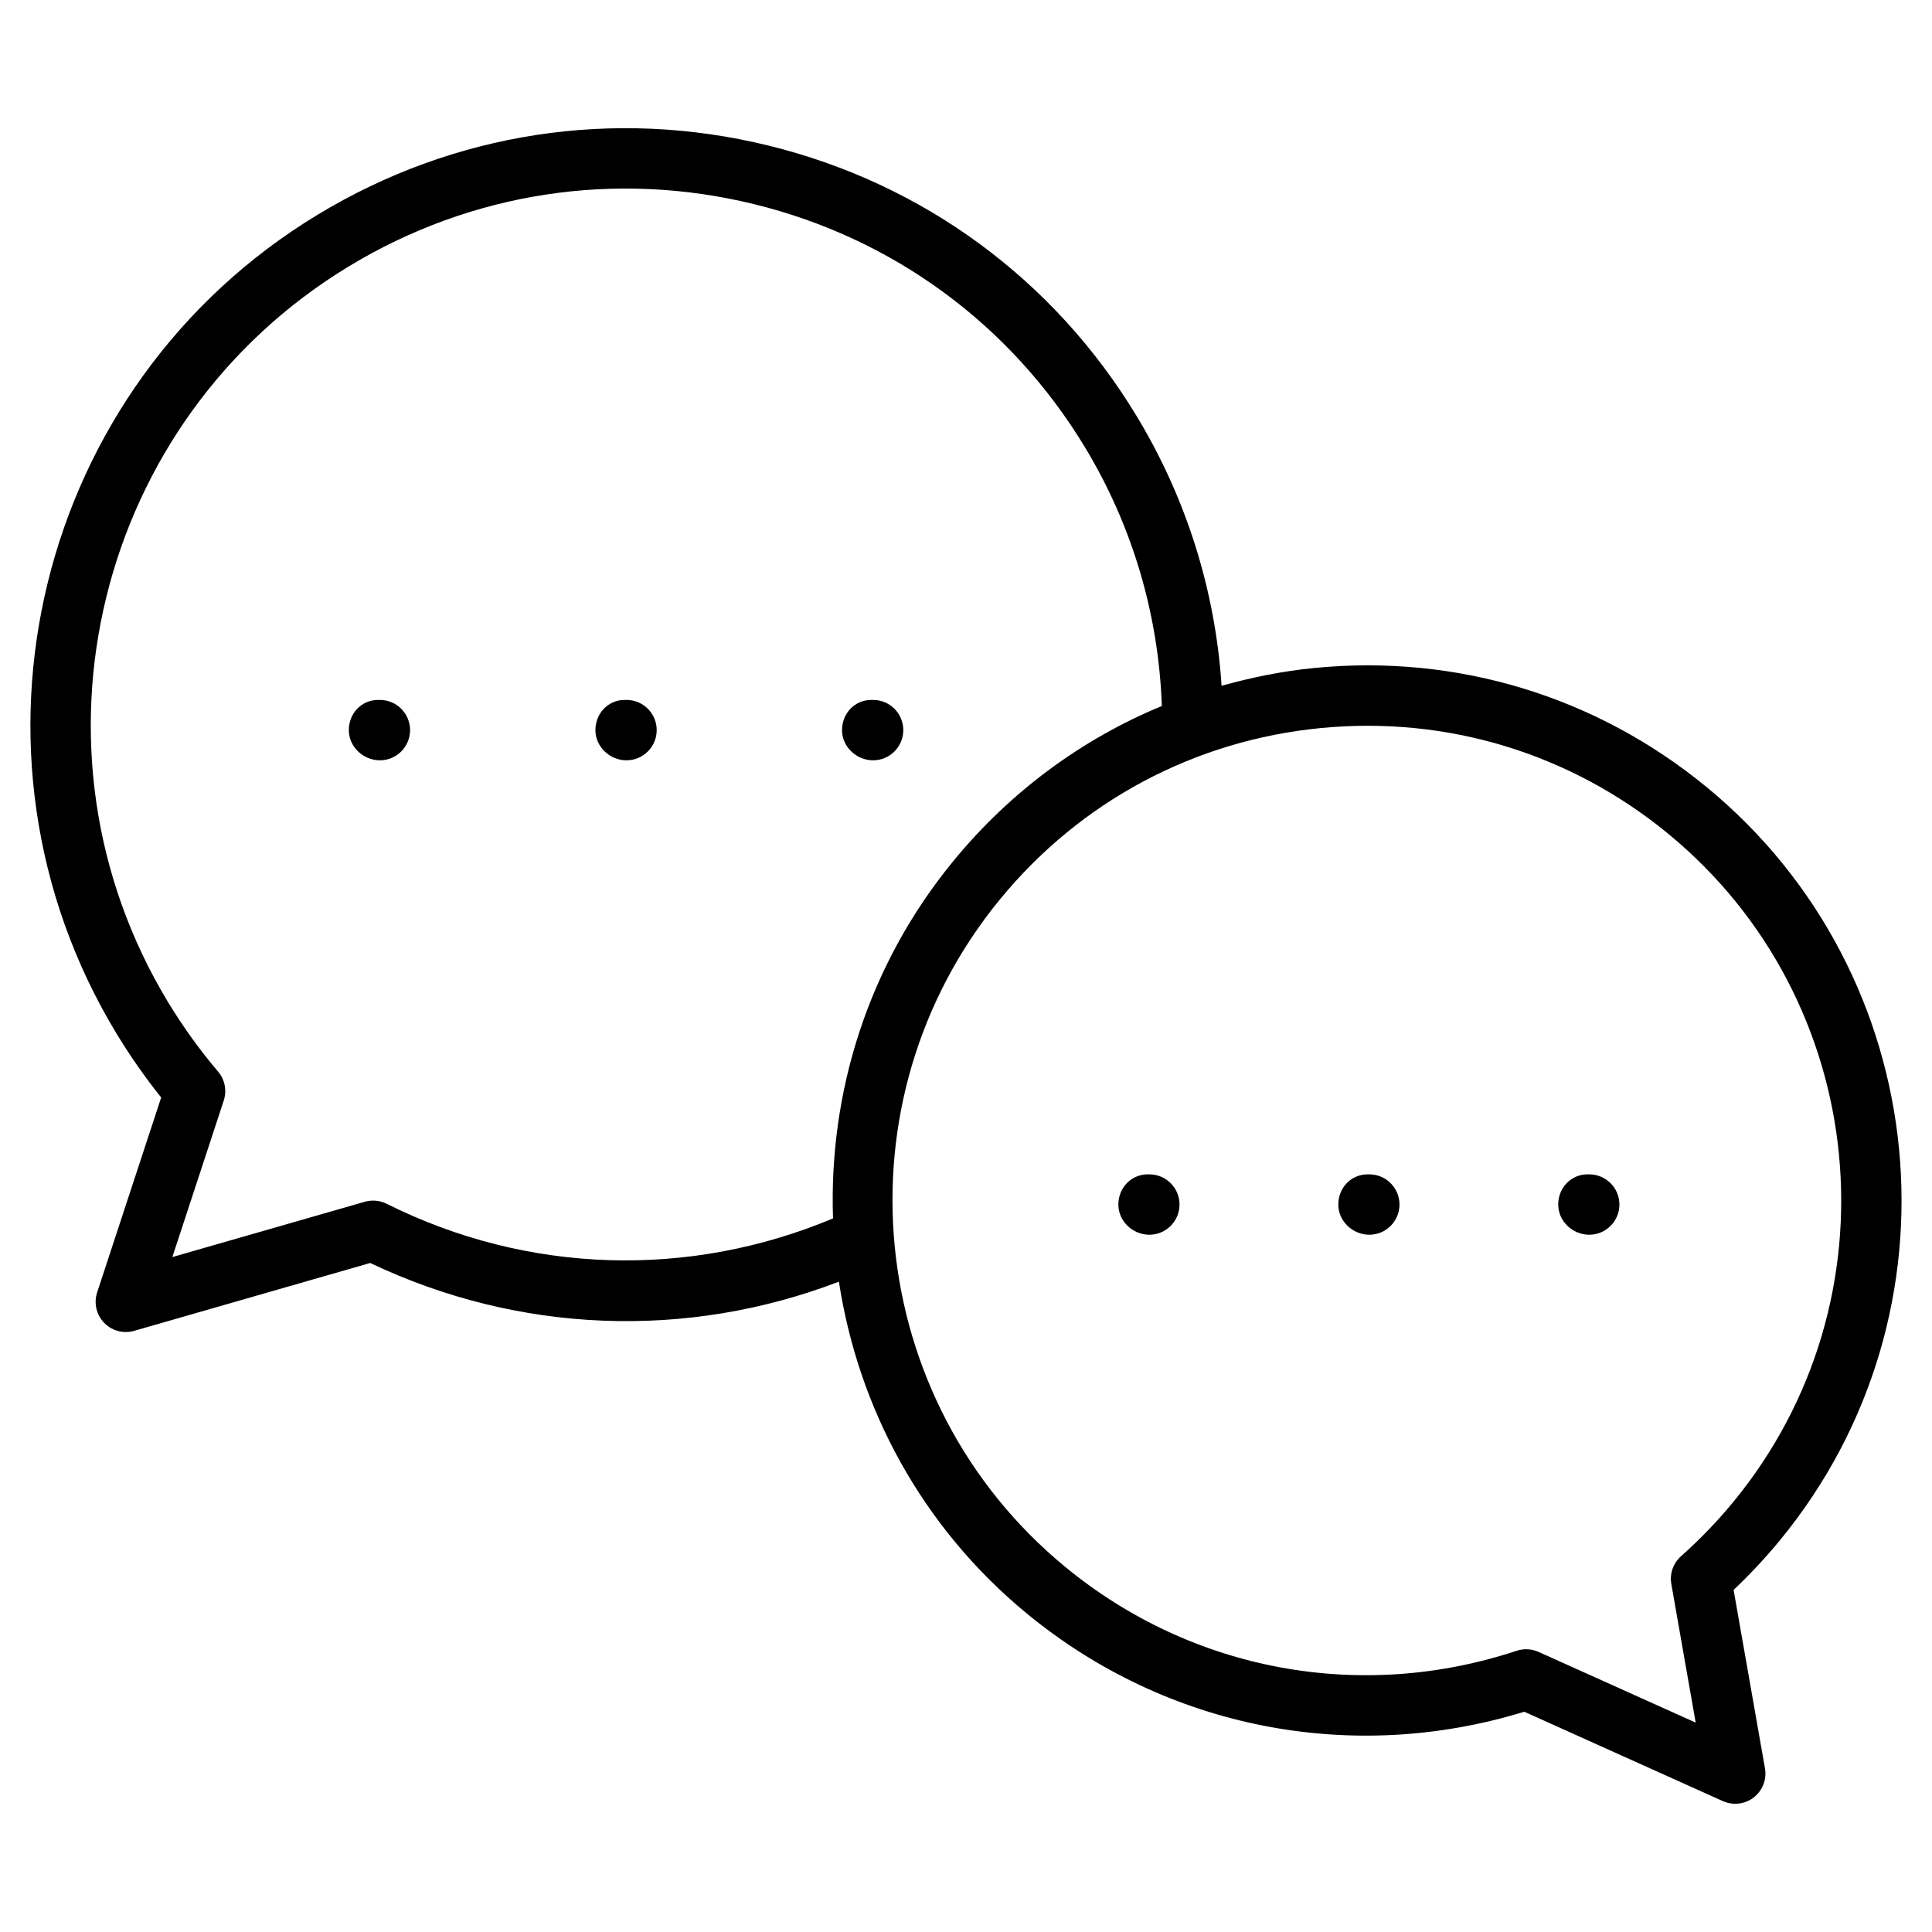
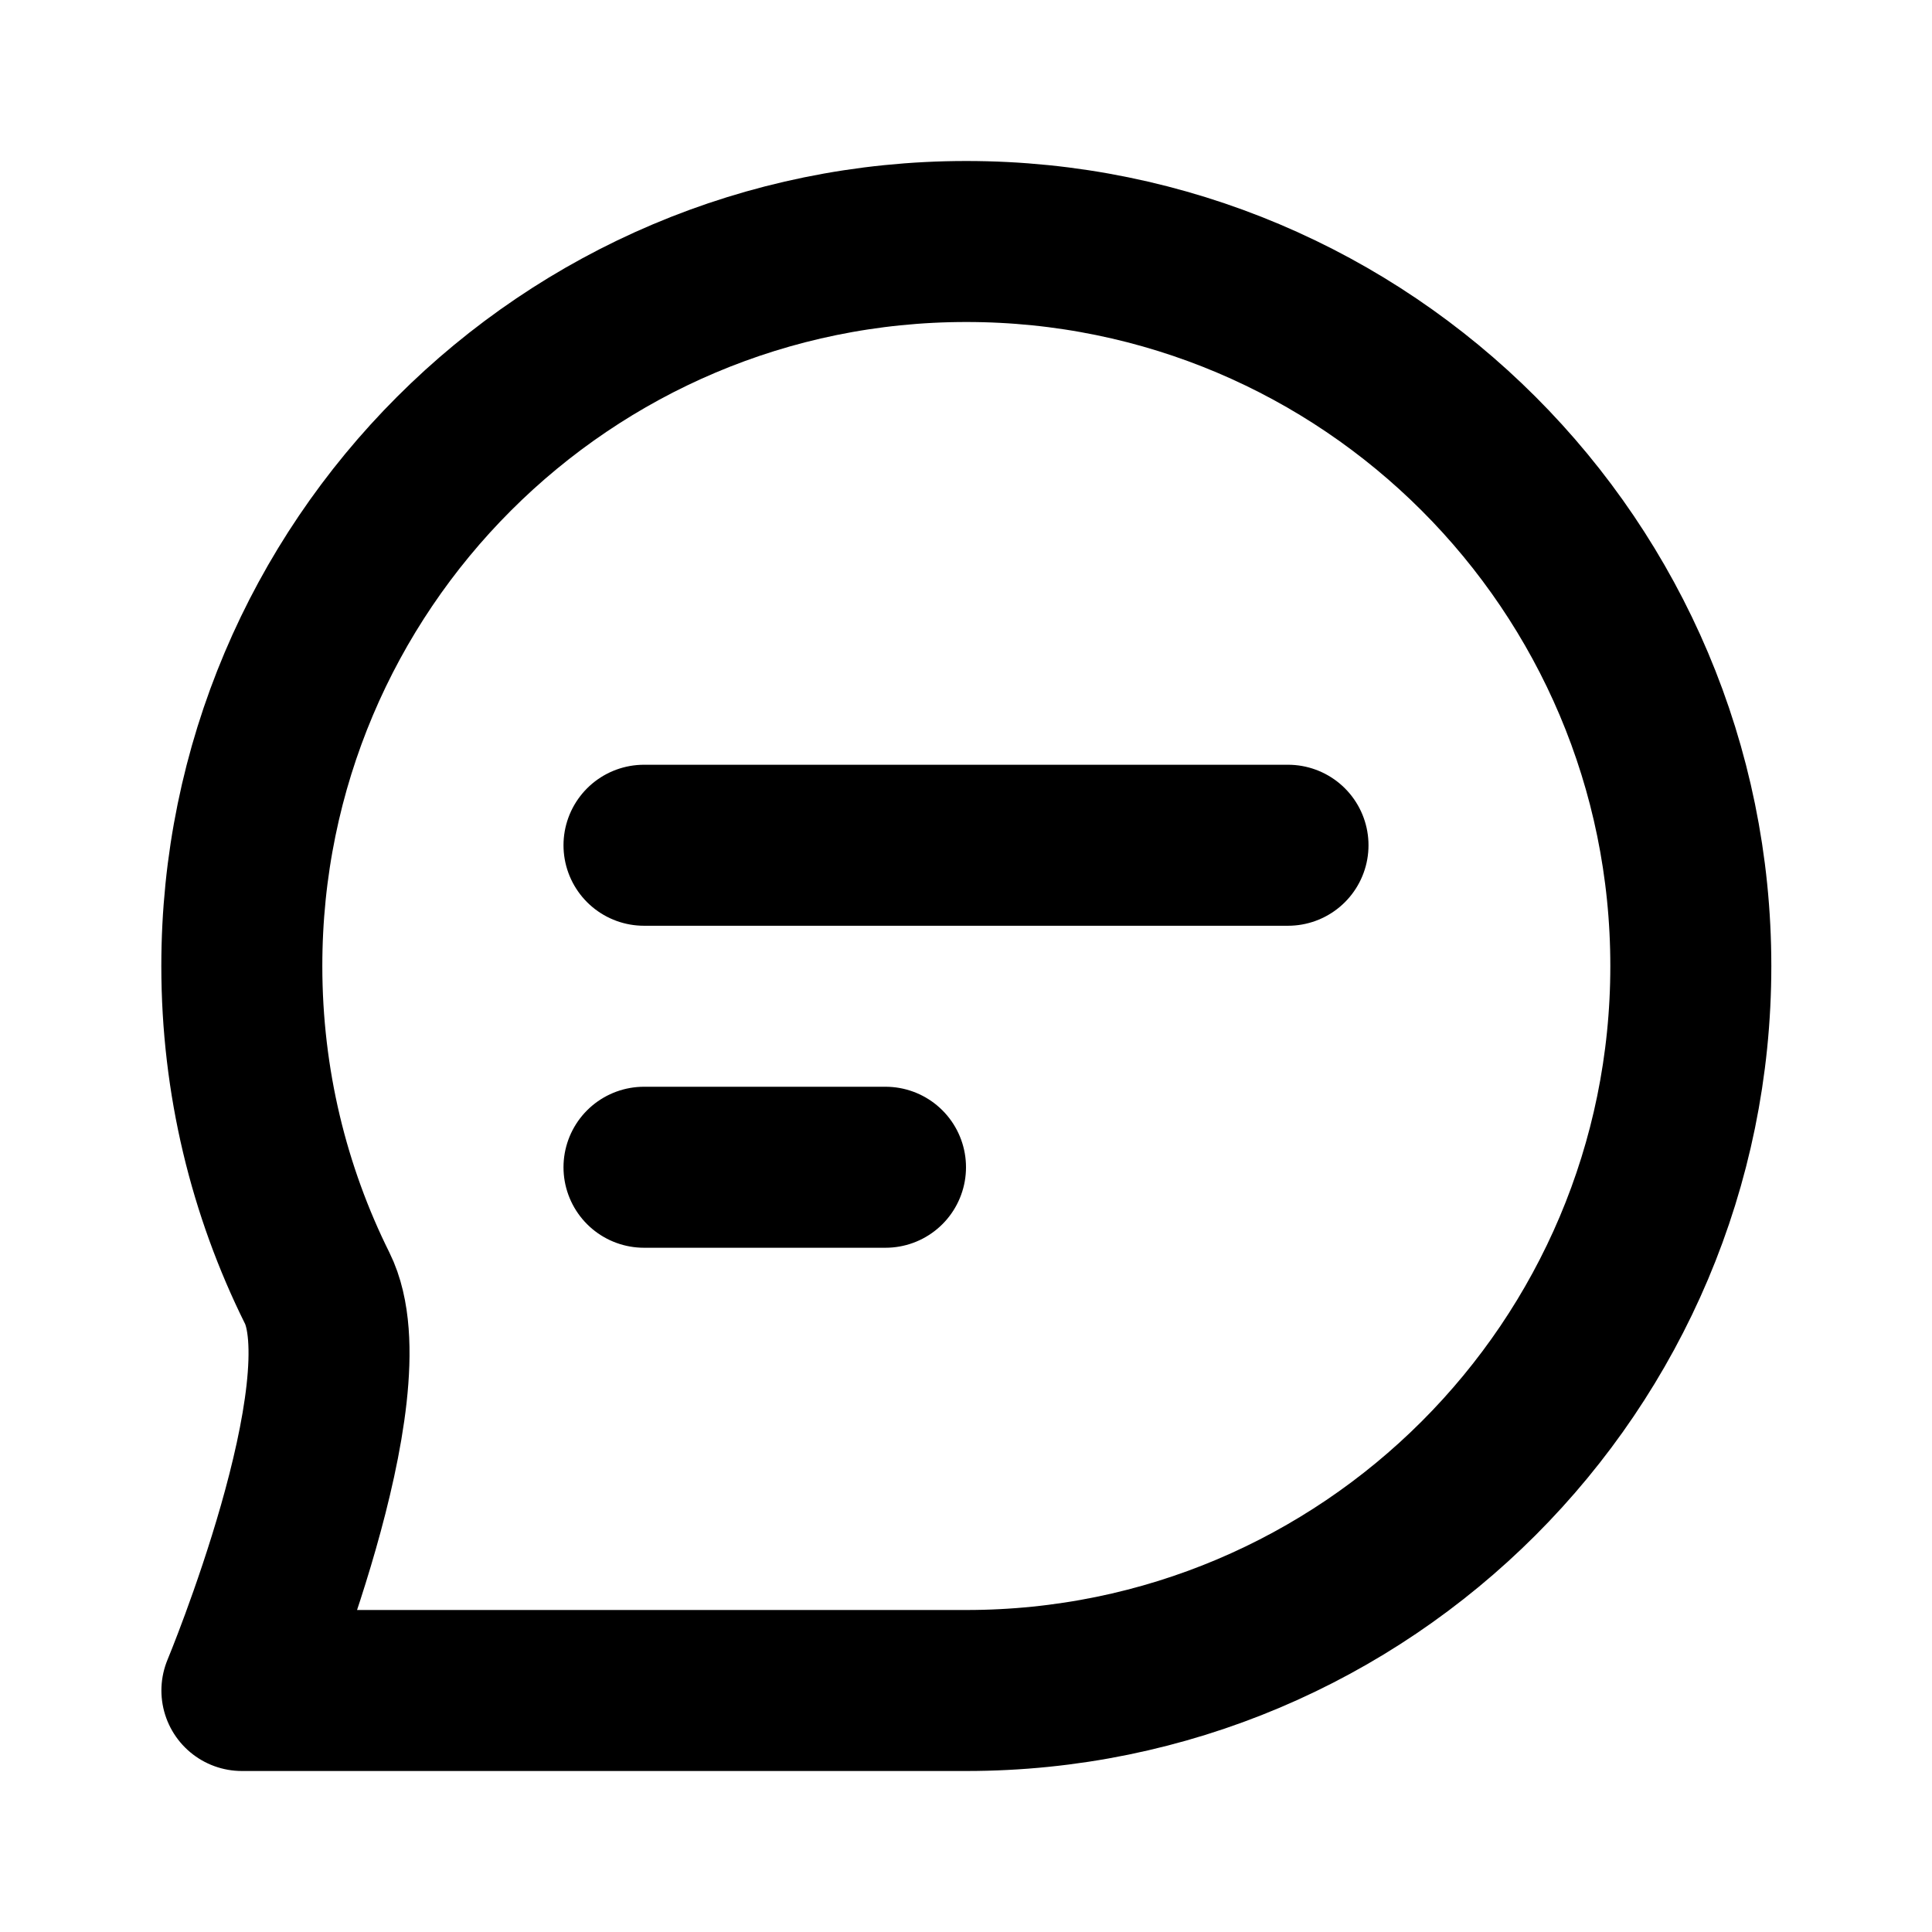
- <svg xmlns="http://www.w3.org/2000/svg" fill="#000000" width="800px" height="800px" viewBox="0 0 64 64" version="1.1" xml:space="preserve">
-   <g id="_x32_5_attachment" />
-   <g id="_x32_4_office" />
-   <g id="_x32_3_pin" />
-   <g id="_x32_2_business_card" />
-   <g id="_x32_1_form" />
-   <g id="_x32_0_headset" />
-   <g id="_x31_9_video_call" />
-   <g id="_x31_8_letter_box" />
-   <g id="_x31_7_papperplane" />
-   <g id="_x31_6_laptop" />
-   <g id="_x31_5_connection" />
-   <g id="_x31_4_phonebook" />
-   <g id="_x31_3_classic_telephone" />
-   <g id="_x31_2_sending_mail" />
-   <g id="_x31_1_man_talking" />
-   <g id="_x31_0_date" />
-   <g id="_x30_9_review" />
-   <g id="_x30_8_email" />
-   <g id="_x30_7_information" />
-   <g id="_x30_6_phone_talking" />
-   <g id="_x30_5_women_talking" />
-   <g id="_x30_4_calling" />
-   <g id="_x30_3_women" />
-   <g id="_x30_2_writing" />
-   <g id="_x30_1_chatting">
-     <g>
-       <g>
-         <path d="M38.073,40.902c-0.552,0-1.026-0.448-1.026-1s0.422-1,0.974-1h0.052c0.552,0,1,0.448,1,1     S38.625,40.902,38.073,40.902z" />
-       </g>
-       <g>
-         <path d="M45.36,40.902c-0.552,0-1.027-0.448-1.027-1s0.42-1,0.972-1h0.055c0.552,0,1,0.448,1,1     S45.913,40.902,45.36,40.902z" />
-       </g>
-       <g>
-         <path d="M52.645,40.902c-0.552,0-1.027-0.448-1.027-1s0.42-1,0.972-1h0.055c0.552,0,1,0.448,1,1     S53.197,40.902,52.645,40.902z" />
-       </g>
-       <g>
-         <path d="M12.584,25.186c-0.552,0-1.029-0.448-1.029-1s0.418-1,0.97-1h0.059c0.552,0,1,0.448,1,1     S13.136,25.186,12.584,25.186z" />
-       </g>
-       <g>
-         <path d="M20.753,25.186c-0.552,0-1.029-0.448-1.029-1s0.418-1,0.971-1h0.059c0.552,0,1,0.448,1,1     S21.305,25.186,20.753,25.186z" />
-       </g>
-       <g>
-         <path d="M28.922,25.186c-0.552,0-1.029-0.448-1.029-1s0.418-1,0.971-1h0.059c0.552,0,1,0.448,1,1     S29.474,25.186,28.922,25.186z" />
-       </g>
-       <path d="M56.533,26.072h-0.001c-3.658-3.006-8.266-4.405-12.977-3.946c-1.057,0.103-2.087,0.311-3.089,0.592    c-0.205-3.154-1.169-6.223-2.821-8.947c-2.734-4.513-7.061-7.69-12.184-8.948    c-5.123-1.257-10.43-0.443-14.941,2.291c-9.315,5.643-12.302,17.812-6.659,27.127    c0.449,0.738,0.944,1.447,1.478,2.115l-2.121,6.457c-0.115,0.352-0.027,0.739,0.23,1.006    c0.191,0.198,0.453,0.306,0.72,0.306c0.092,0,0.185-0.013,0.276-0.039l7.82-2.248    c4.919,2.341,10.487,2.549,15.526,0.619c0.638,4.165,2.731,8.12,6.233,11    c4.626,3.803,10.755,5.002,16.47,3.246l6.578,2.961c0.131,0.059,0.272,0.088,0.411,0.088    c0.218,0,0.435-0.072,0.614-0.21c0.292-0.228,0.435-0.598,0.371-0.962l-1.039-5.912    c0.546-0.517,1.062-1.07,1.539-1.65C65.172,43.466,64.079,32.276,56.533,26.072z M12.807,39.876    c-0.224-0.111-0.481-0.135-0.724-0.066l-6.374,1.832l1.703-5.185c0.108-0.331,0.038-0.694-0.188-0.959    c-0.604-0.712-1.161-1.484-1.653-2.294C0.5,24.831,3.185,13.895,11.557,8.823c4.054-2.458,8.822-3.188,13.428-2.059    c4.604,1.13,8.493,3.986,10.95,8.043c1.578,2.604,2.447,5.557,2.552,8.58    c-2.658,1.099-5.021,2.841-6.898,5.126c-2.844,3.461-4.137,7.687-3.994,11.848    C22.825,42.362,17.474,42.209,12.807,39.876z M57.424,49.746c-0.53,0.645-1.115,1.252-1.738,1.806    c-0.26,0.231-0.381,0.579-0.321,0.921l0.807,4.591l-5.205-2.343c-0.13-0.059-0.271-0.088-0.411-0.088    c-0.106,0-0.212,0.017-0.315,0.051c-5.165,1.71-10.753,0.676-14.946-2.772    c-6.695-5.504-7.665-15.431-2.162-22.129c2.666-3.245,6.436-5.257,10.616-5.665    c4.182-0.407,8.268,0.835,11.513,3.501h-0.001C61.957,33.121,62.927,43.048,57.424,49.746z" />
-     </g>
-   </g>
+ <svg xmlns="http://www.w3.org/2000/svg" width="800px" height="800px" viewBox="0 0 24 24" fill="none">
+   <path d="M8 10.5H16M8 14.5H11M21.004 12C21.004 16.971 16.974 21 12.004 21C9.967 21 3.005 21 3.005 21C3.005 21 4.564 17.256 3.94 16.001C3.341 14.796 3.004 13.437 3.004 12C3.004 7.029 7.033 3 12.004 3C16.974 3 21.004 7.029 21.004 12Z" stroke="#000000" stroke-width="2" stroke-linecap="round" stroke-linejoin="round" />
</svg>
